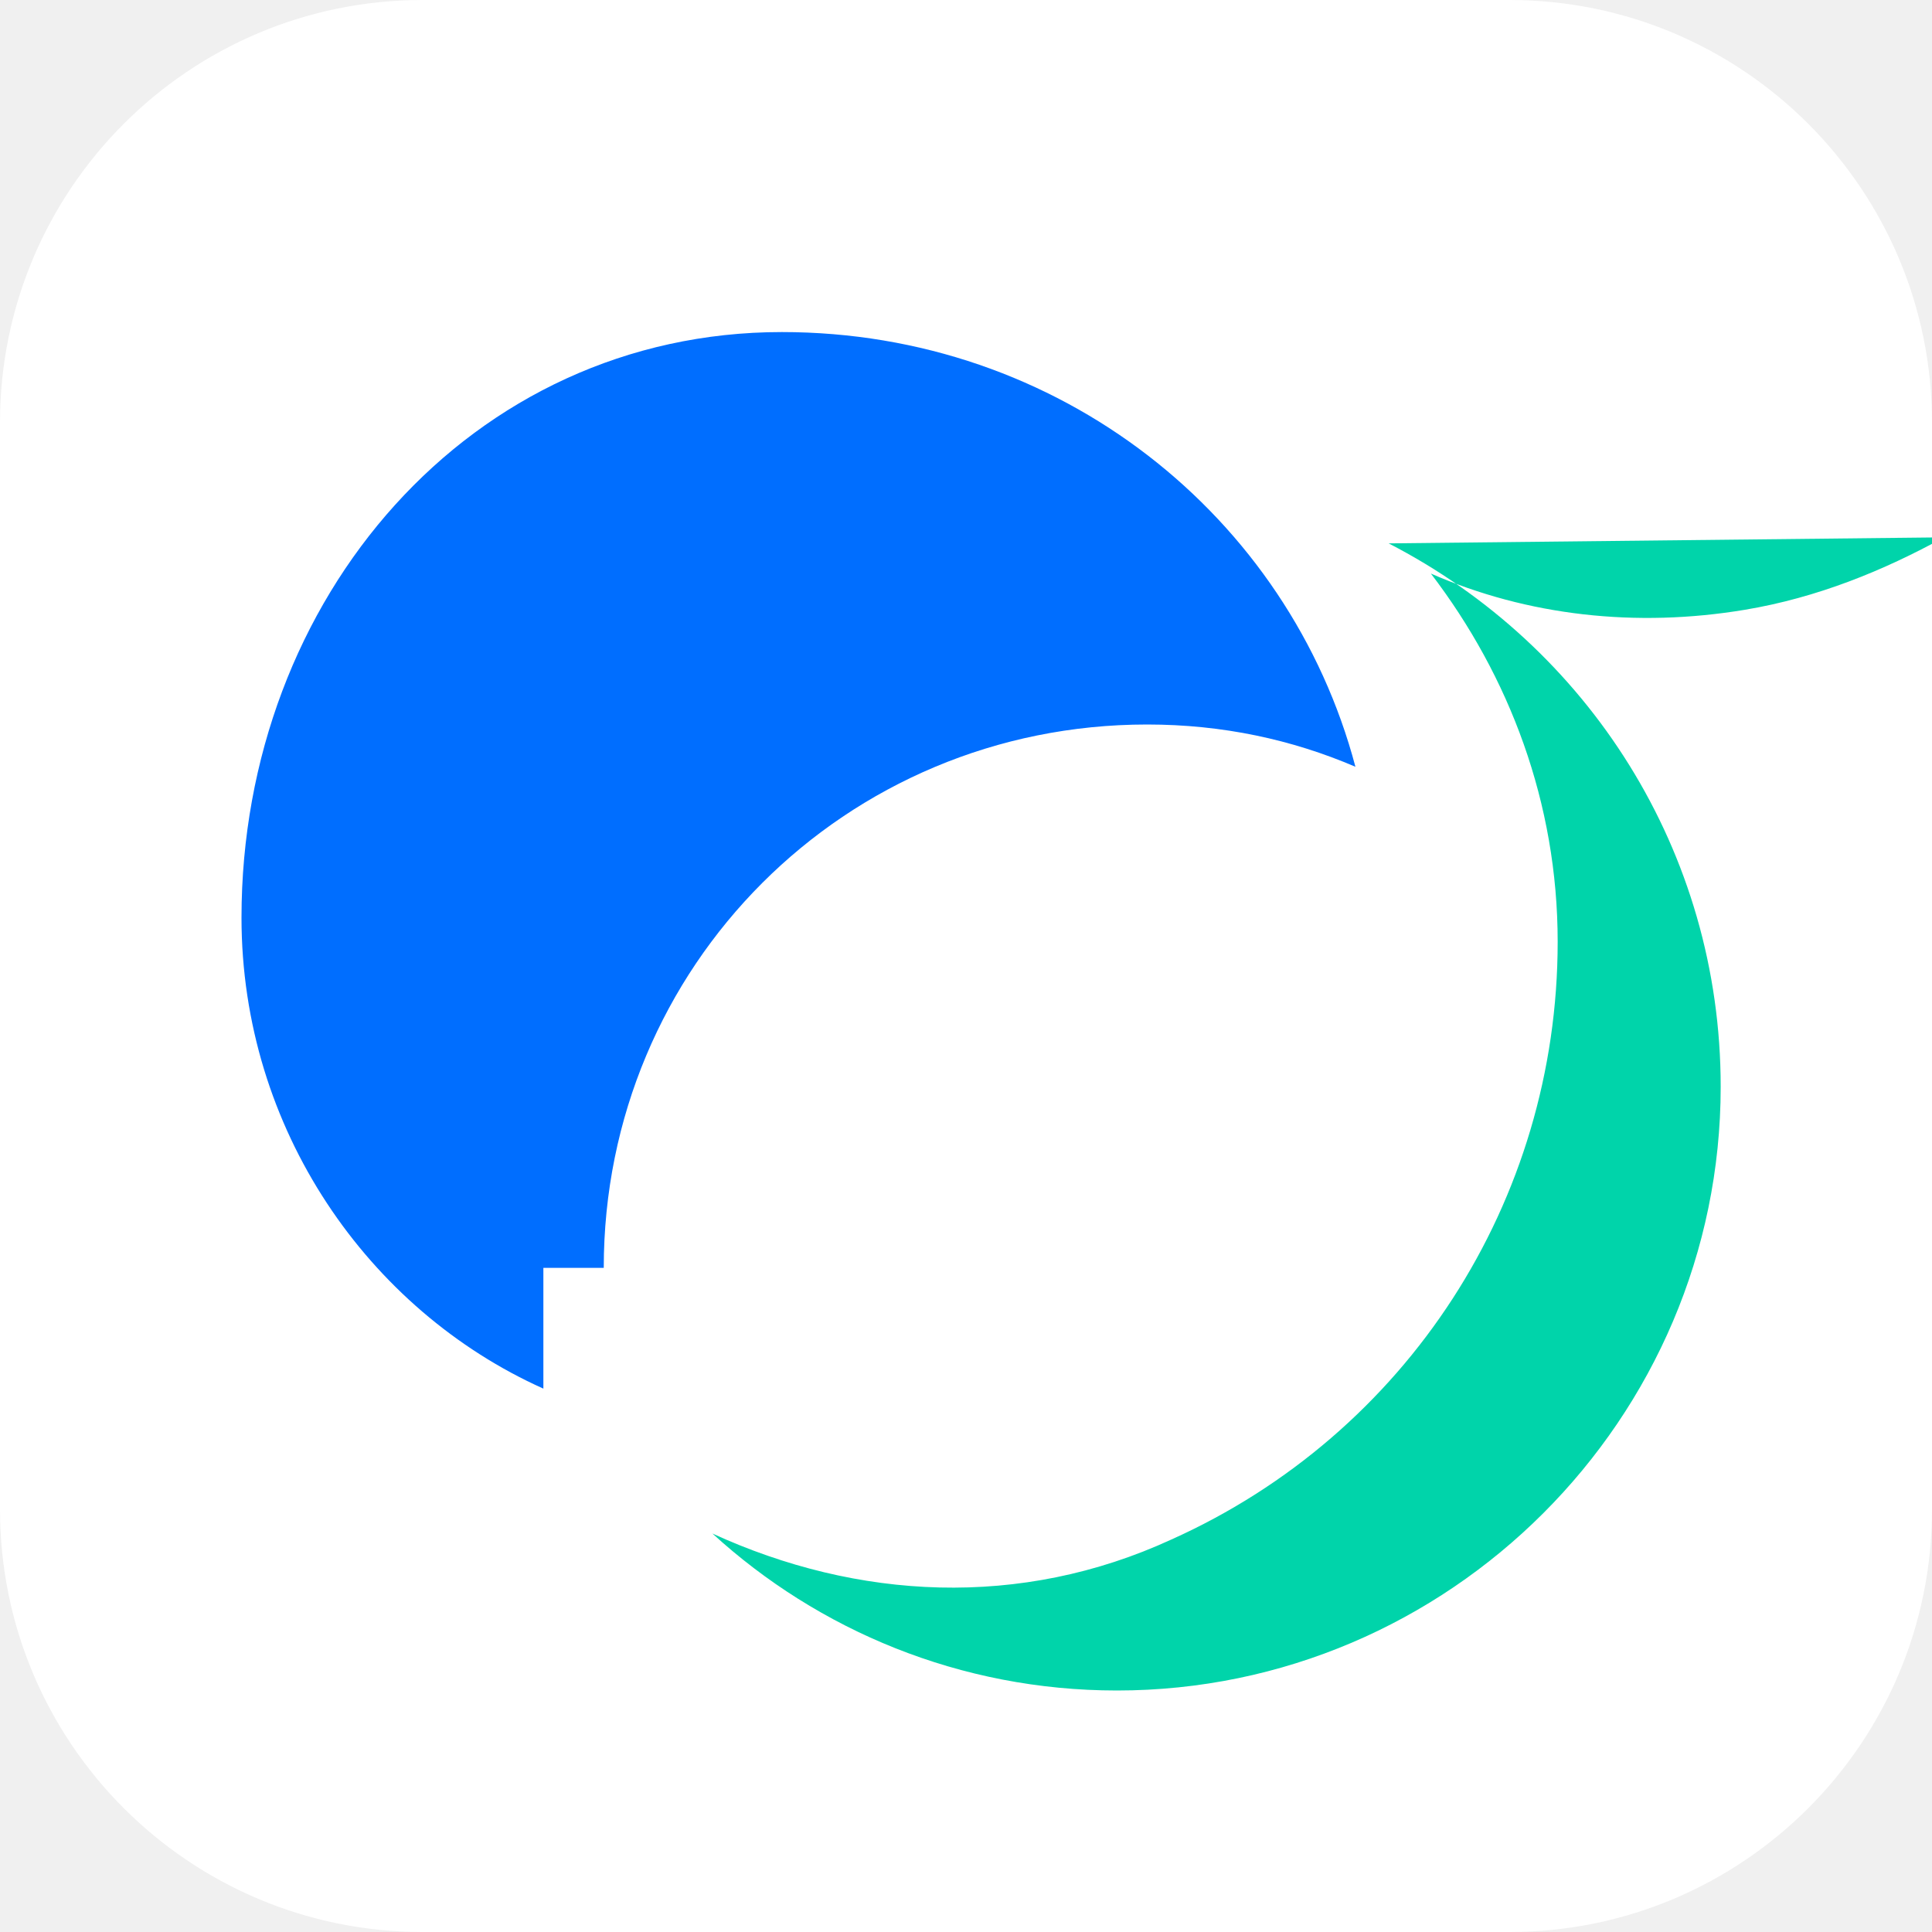
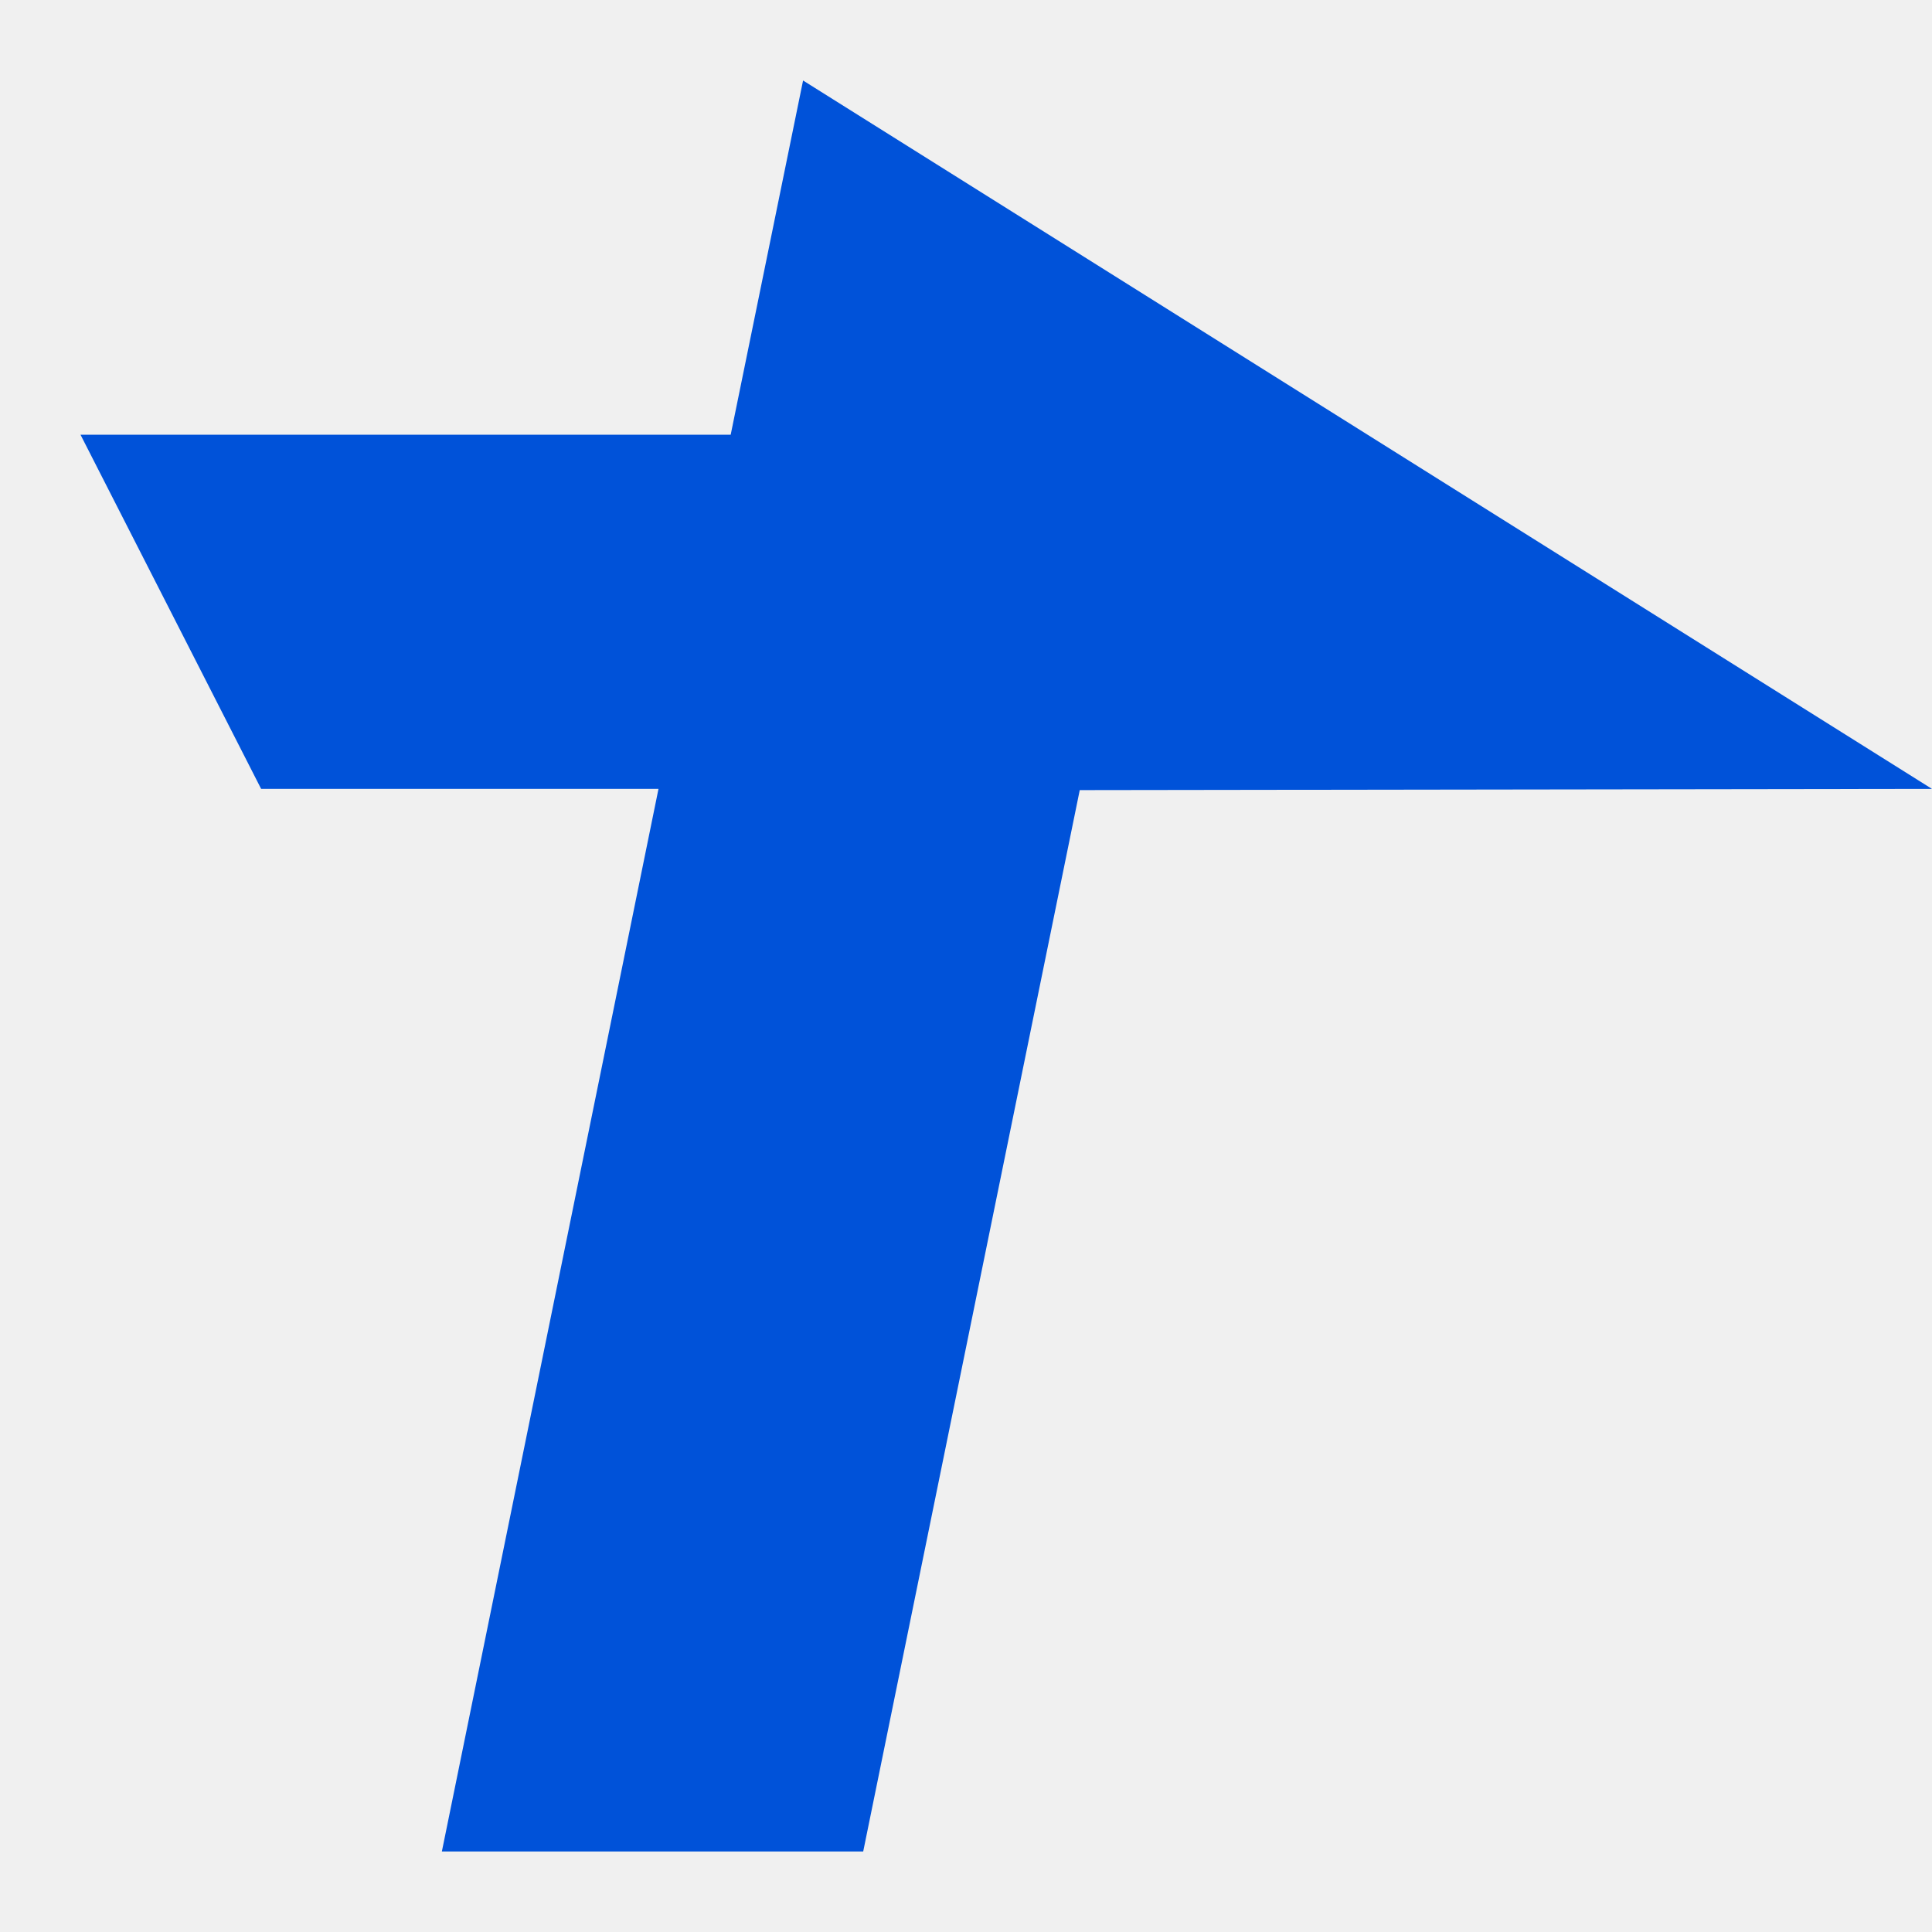
- <svg xmlns="http://www.w3.org/2000/svg" width="64" height="64" viewBox="0 0 64 64" role="img" aria-label="Tencent Hunyuan">
-   <rect width="64" height="64" rx="14" fill="#ffffff" />
-   <path fill="#006EFF" d="M20 42c0-10 8-18 18-18 2.5 0 4.8.5 6.9 1.4-2.2-8.3-9.8-14.4-19-14.4C15.6 11 8 19.8 8 30.4 8 37.4 12.2 43.4 18 46v-4z" />
-   <path fill="#00D4AA" d="M46 18c6.6 3.4 11 10.2 11 18 0 11-9 20-20 20-5.2 0-9.9-2-13.4-5.2 4.8 2.2 10.2 2.5 15.2.2 7.8-3.5 12.8-11.2 12.8-19.8 0-4.6-1.6-8.8-4.2-12.2 3.2 1.4 6.8 1.8 10.4 1.2 2.4-.4 4.6-1.3 6.6-2.4z" />
+ <svg xmlns="http://www.w3.org/2000/svg" height="1em" style="flex:none;line-height:1" viewBox="0 0 24 24" width="1em">
+   <path d="M9.976 1L24 9.8l-10.587.015L10.723 23H5.489L8.18 9.8H3.244L1 5.4h8.077L9.976 1z" fill="#0052D9" fill-rule="evenodd" />
</svg>
